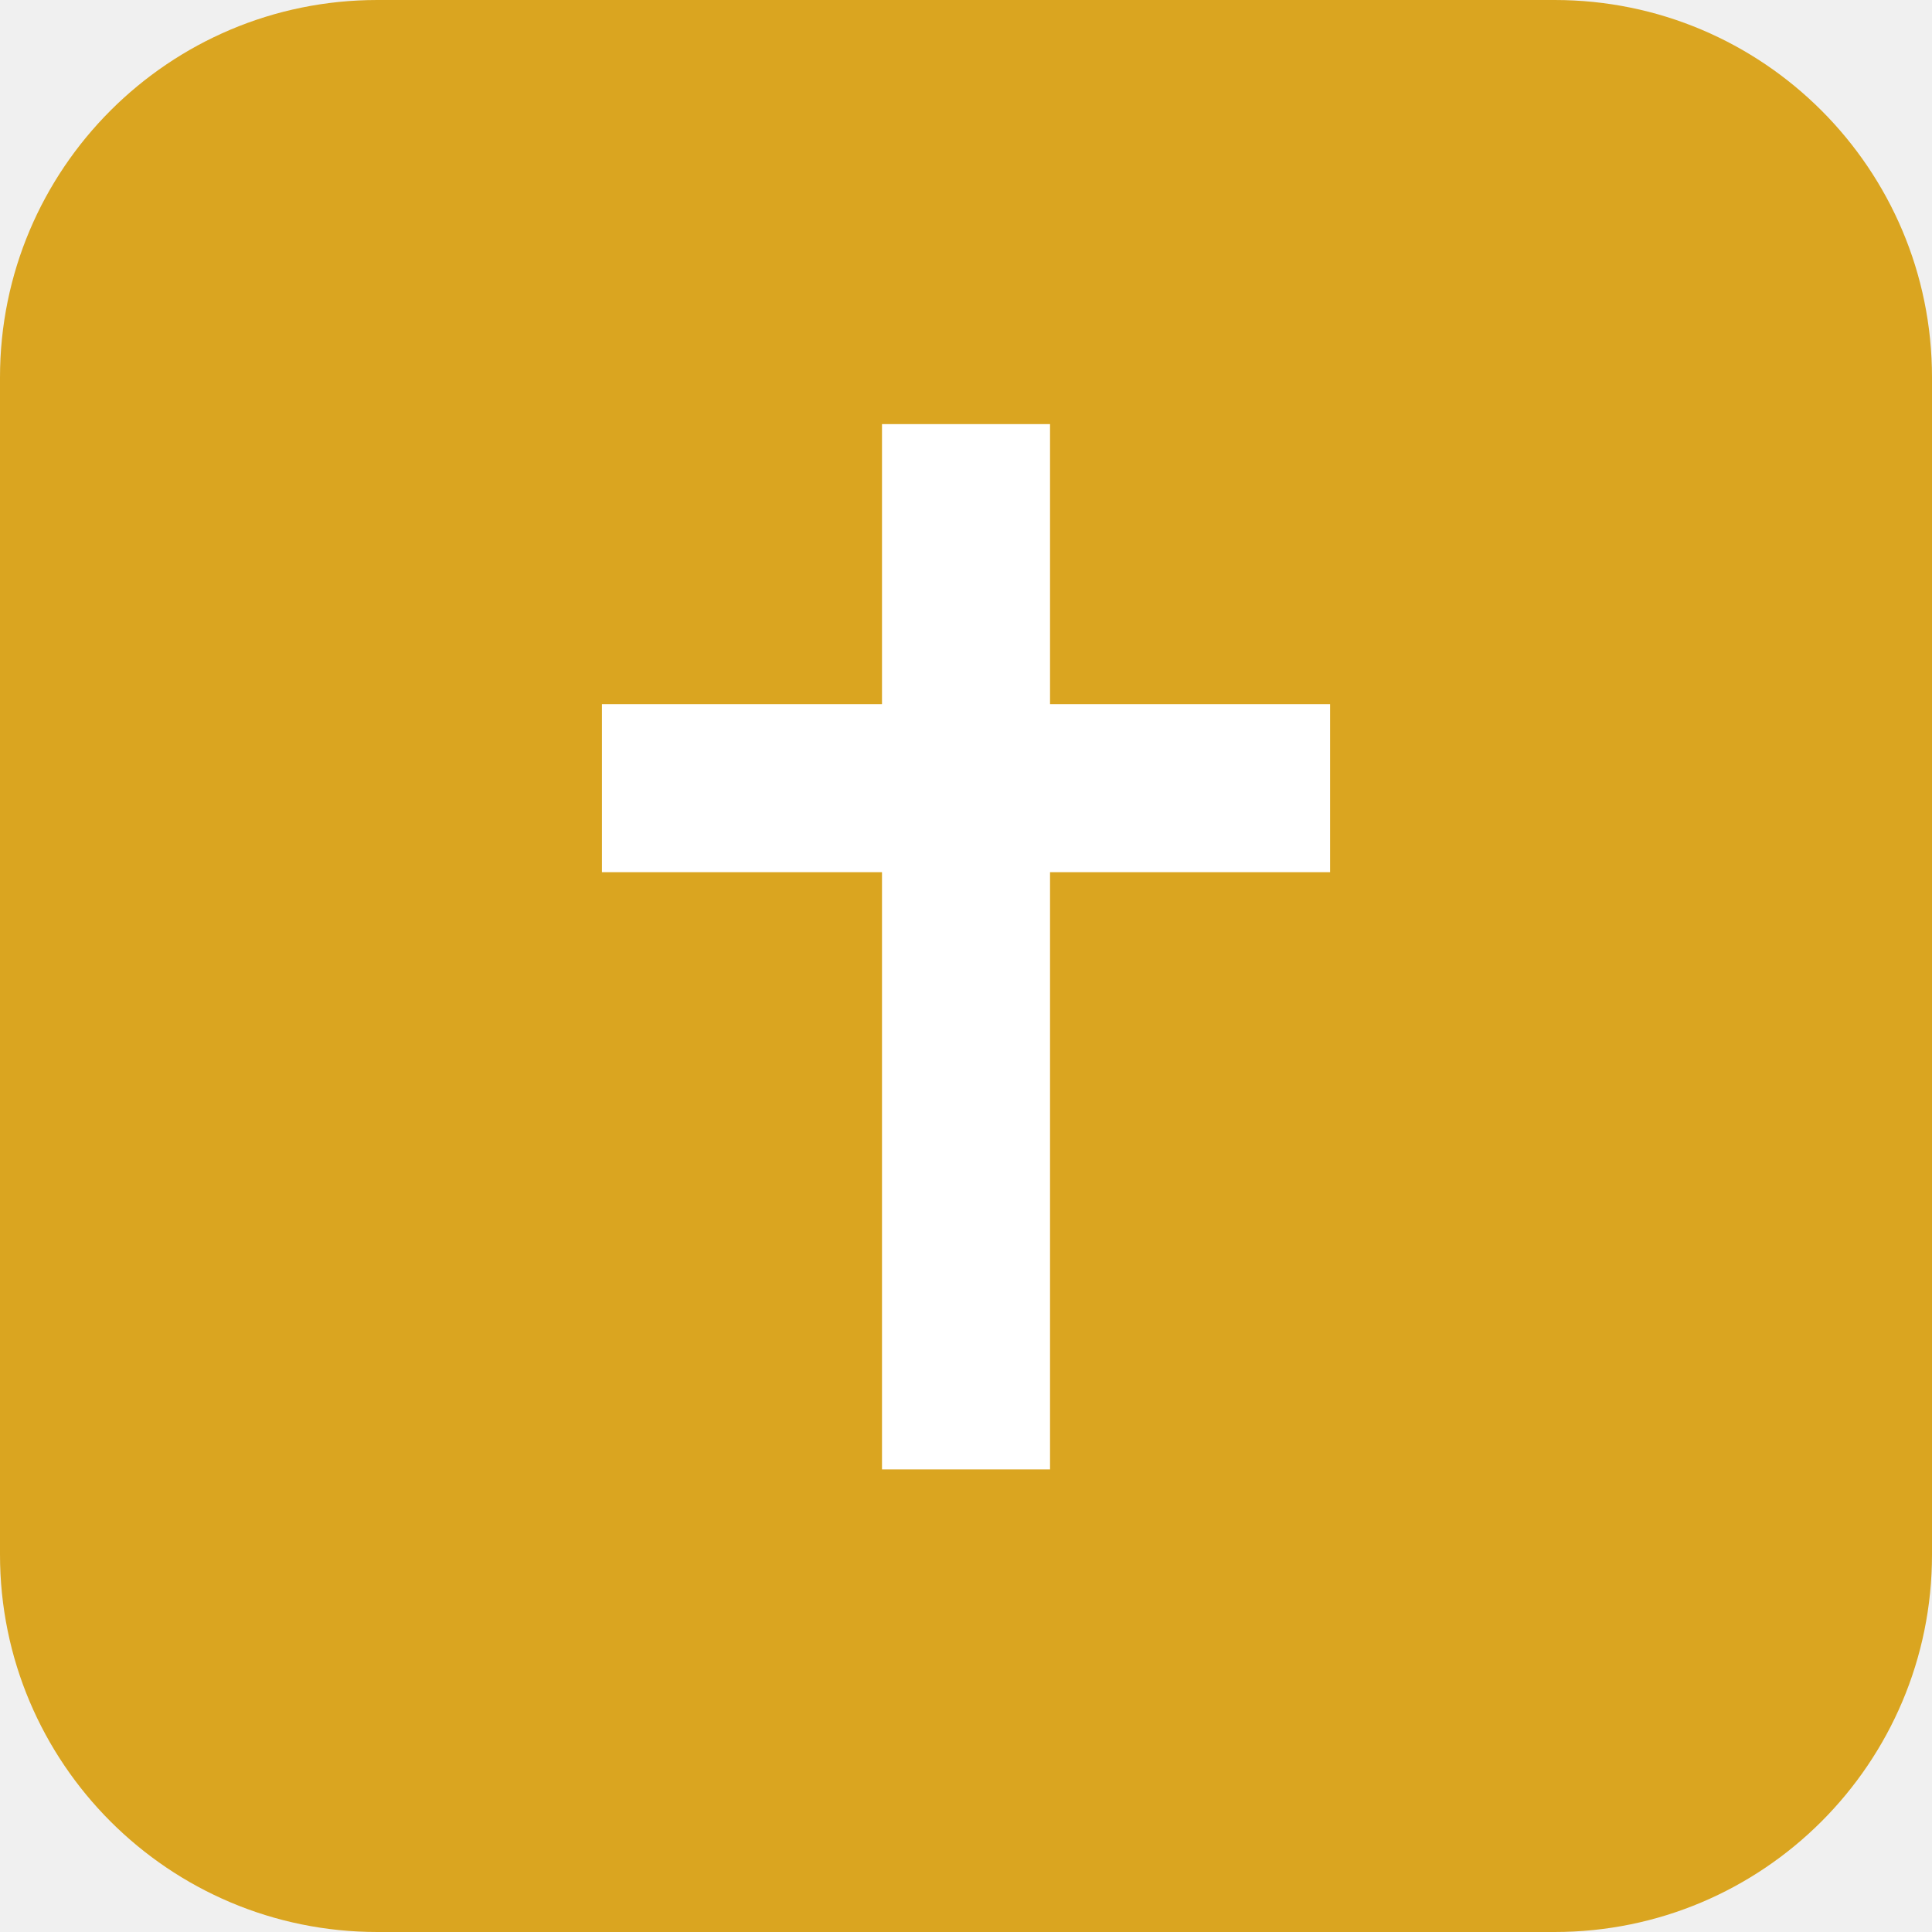
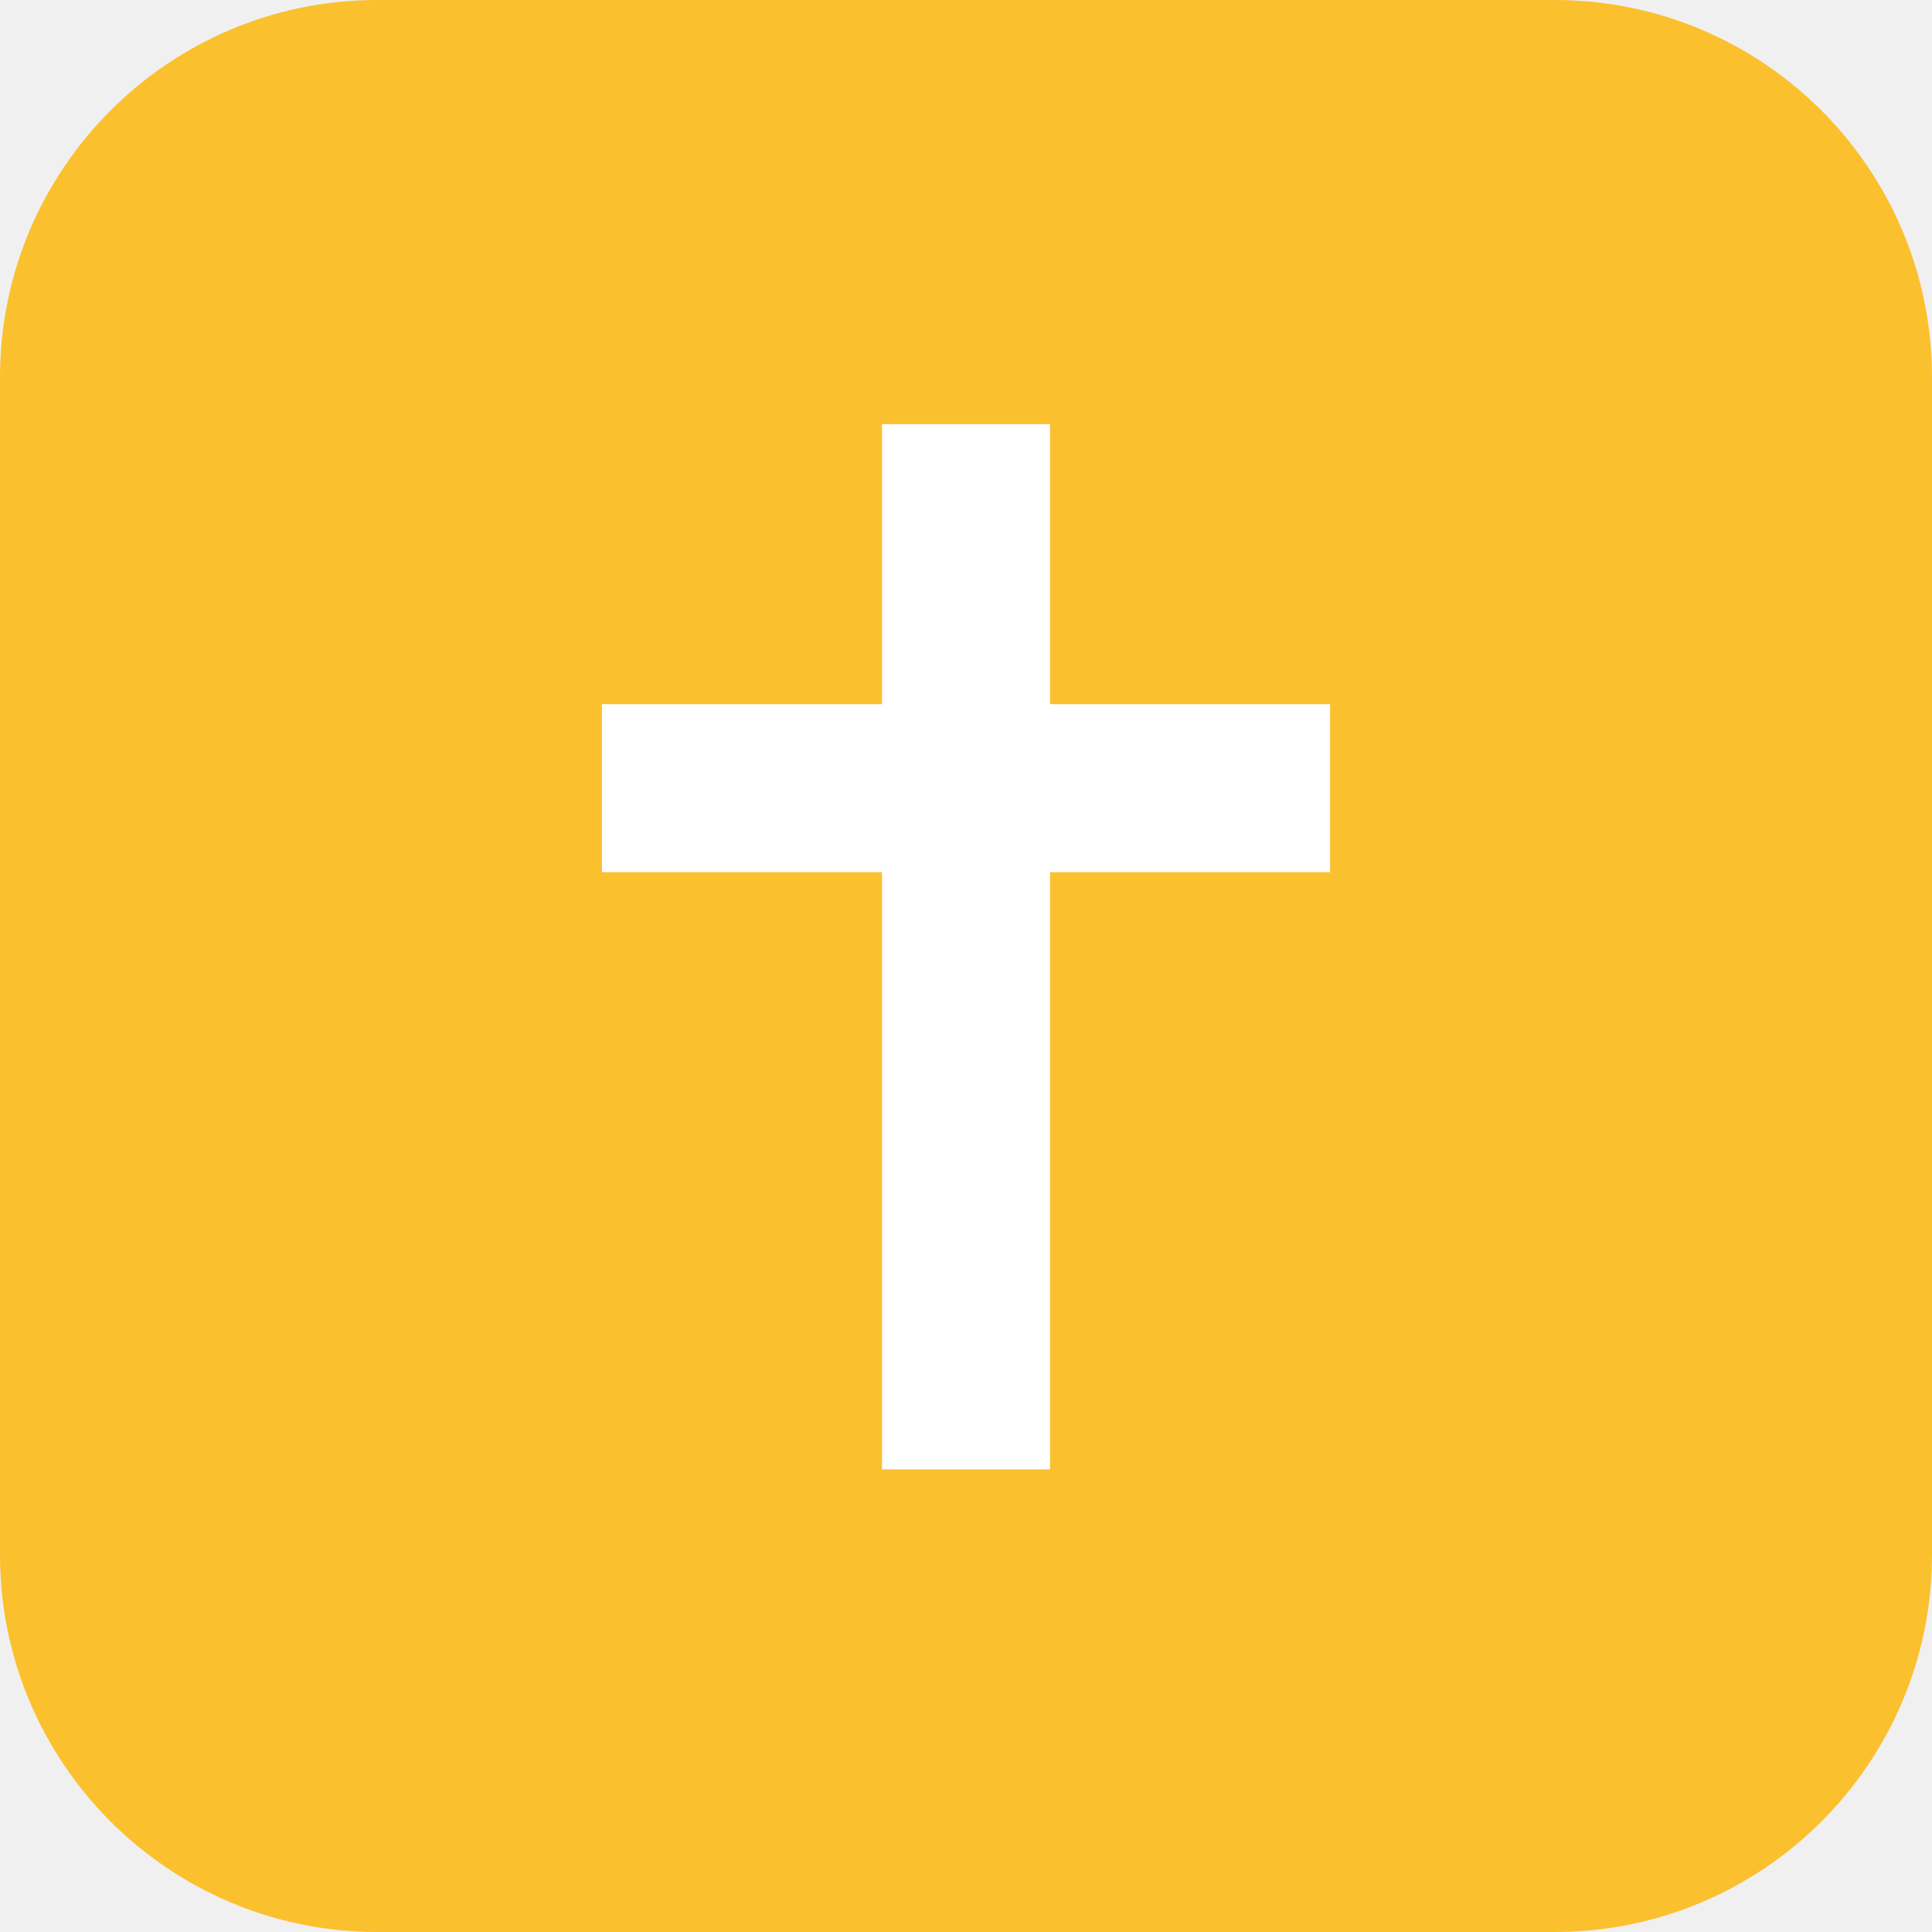
<svg xmlns="http://www.w3.org/2000/svg" width="512" height="512" viewBox="0 0 512 512">
-   <rect width="512" height="512" fill="#DAA520" rx="100" ry="100" />
+   <rect width="512" height="512" fill="#FBC02D" rx="100" ry="100" />
  <text x="50%" y="50%" text-anchor="middle" fill="#ffffff" font-family="Inter, sans-serif" font-size="380" font-weight="700" dominant-baseline="middle" dy="5%">✝</text>
</svg>
